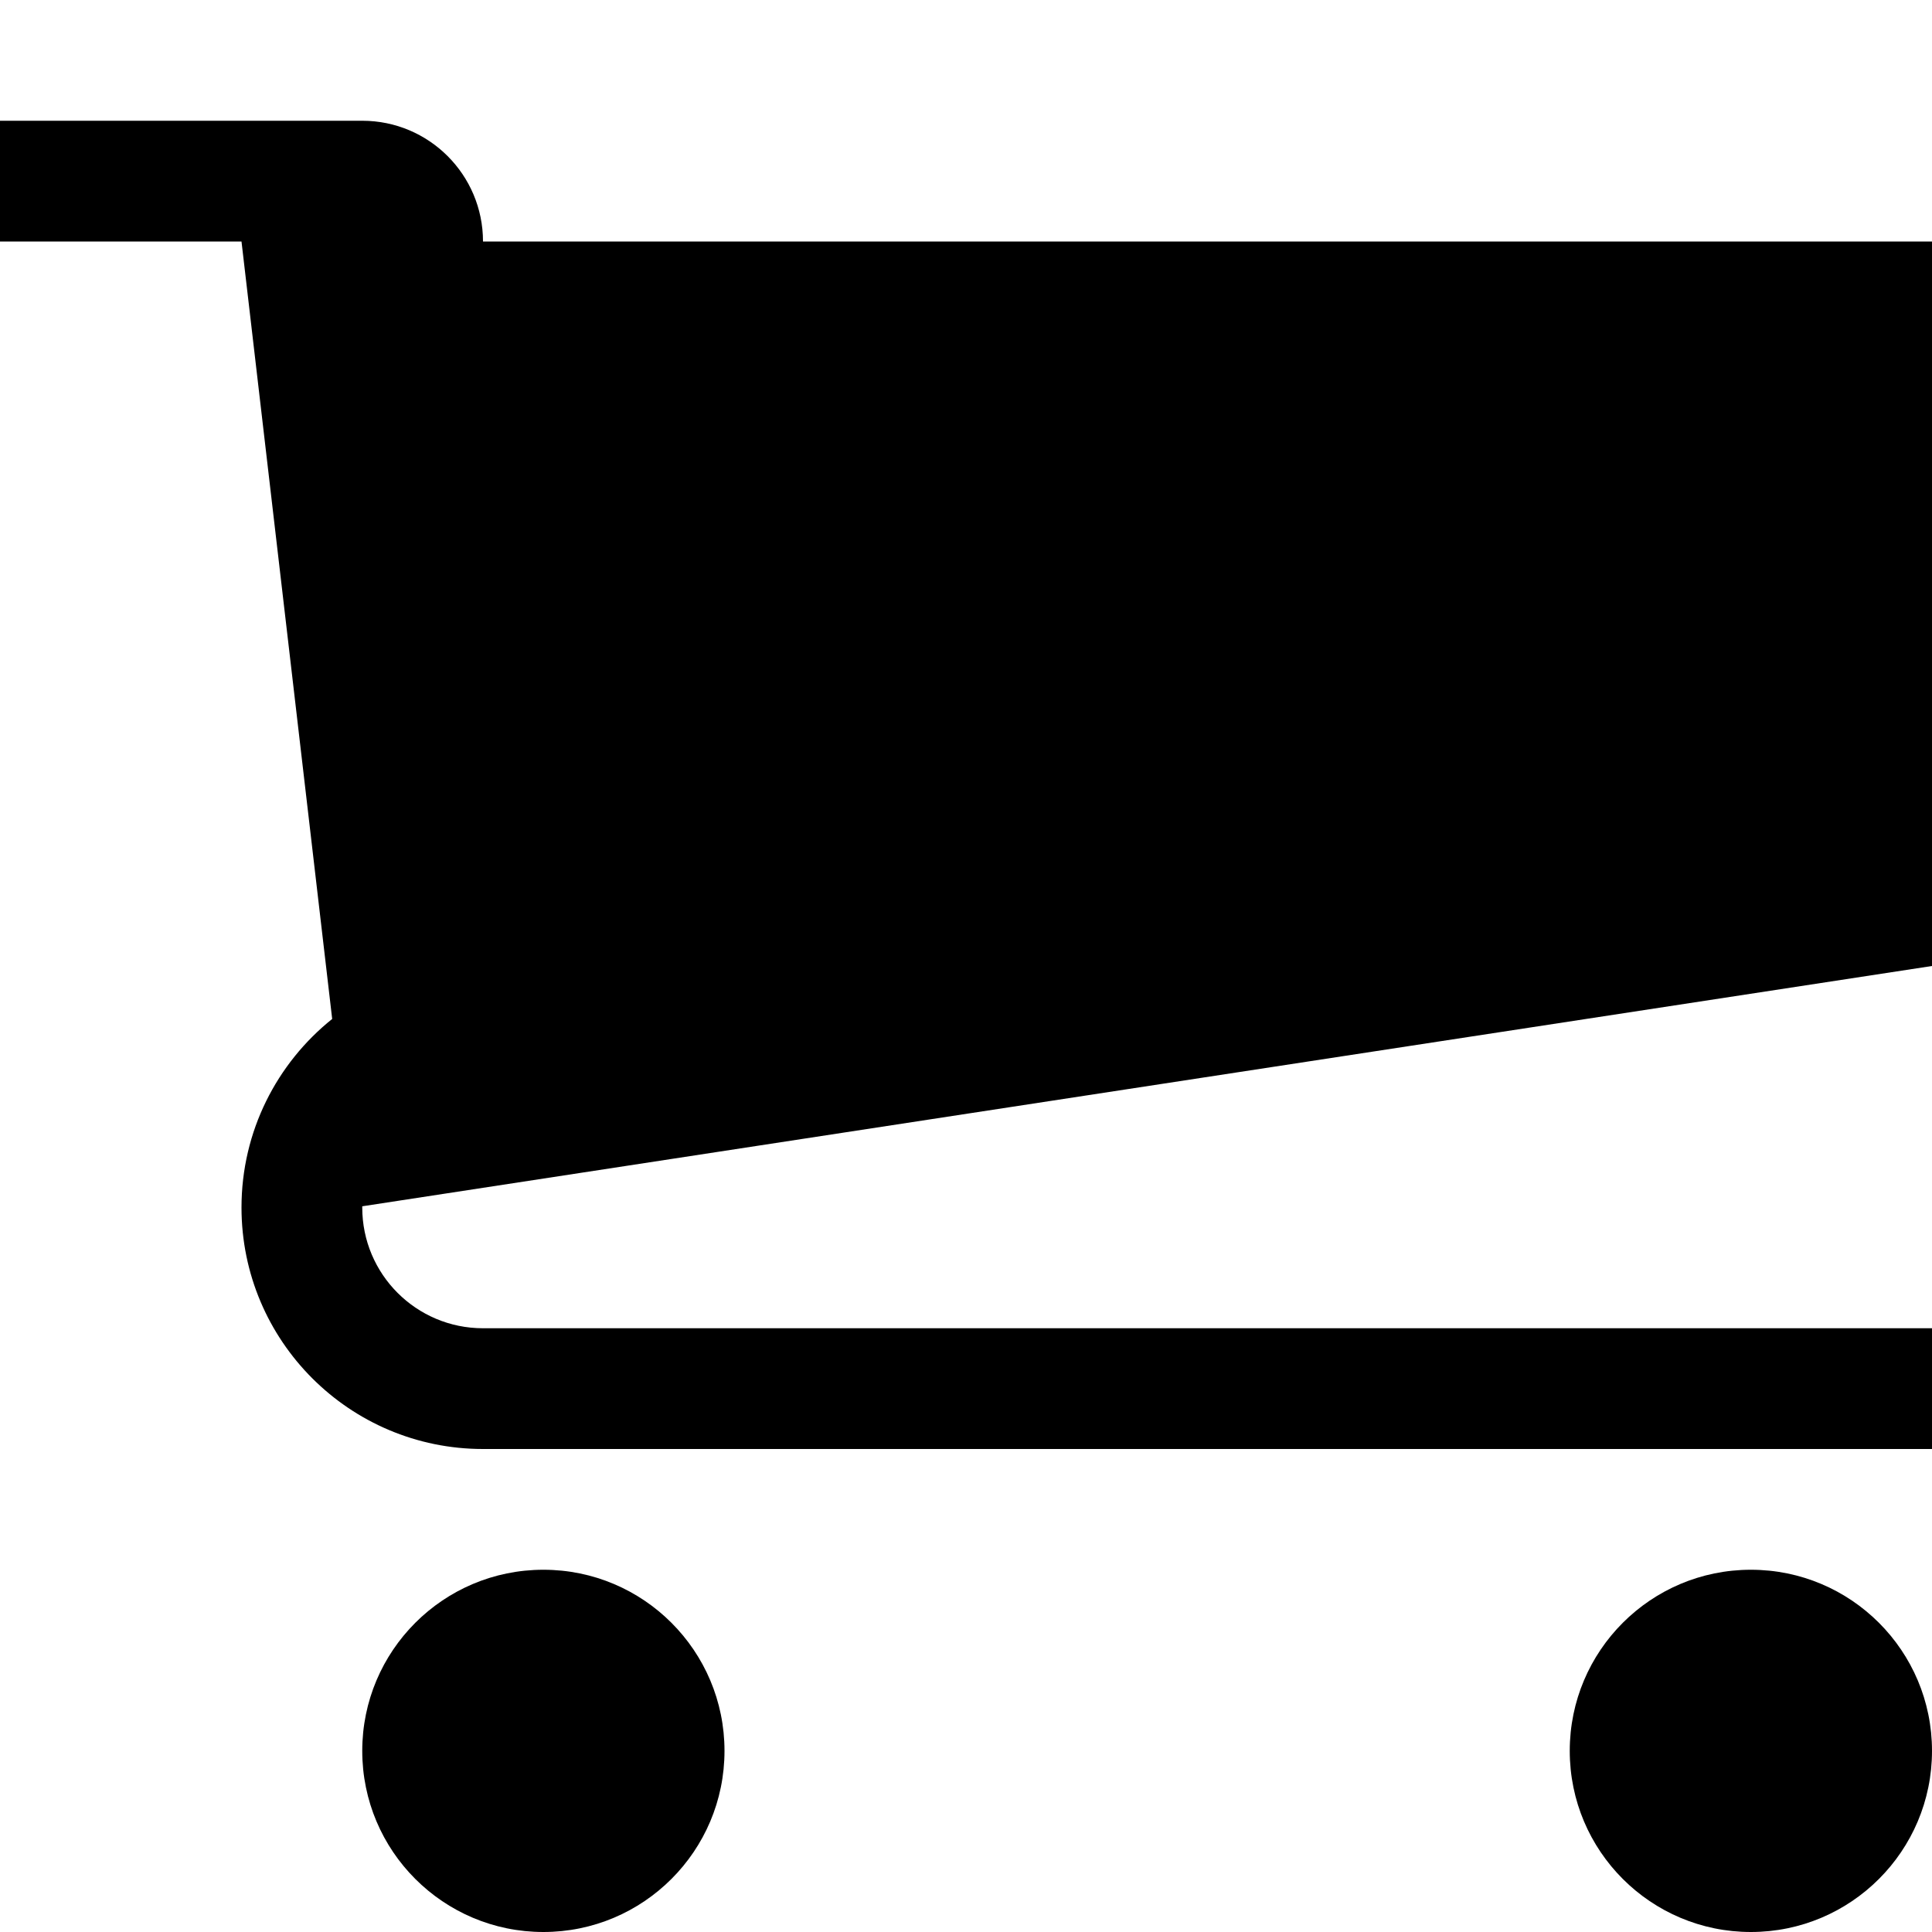
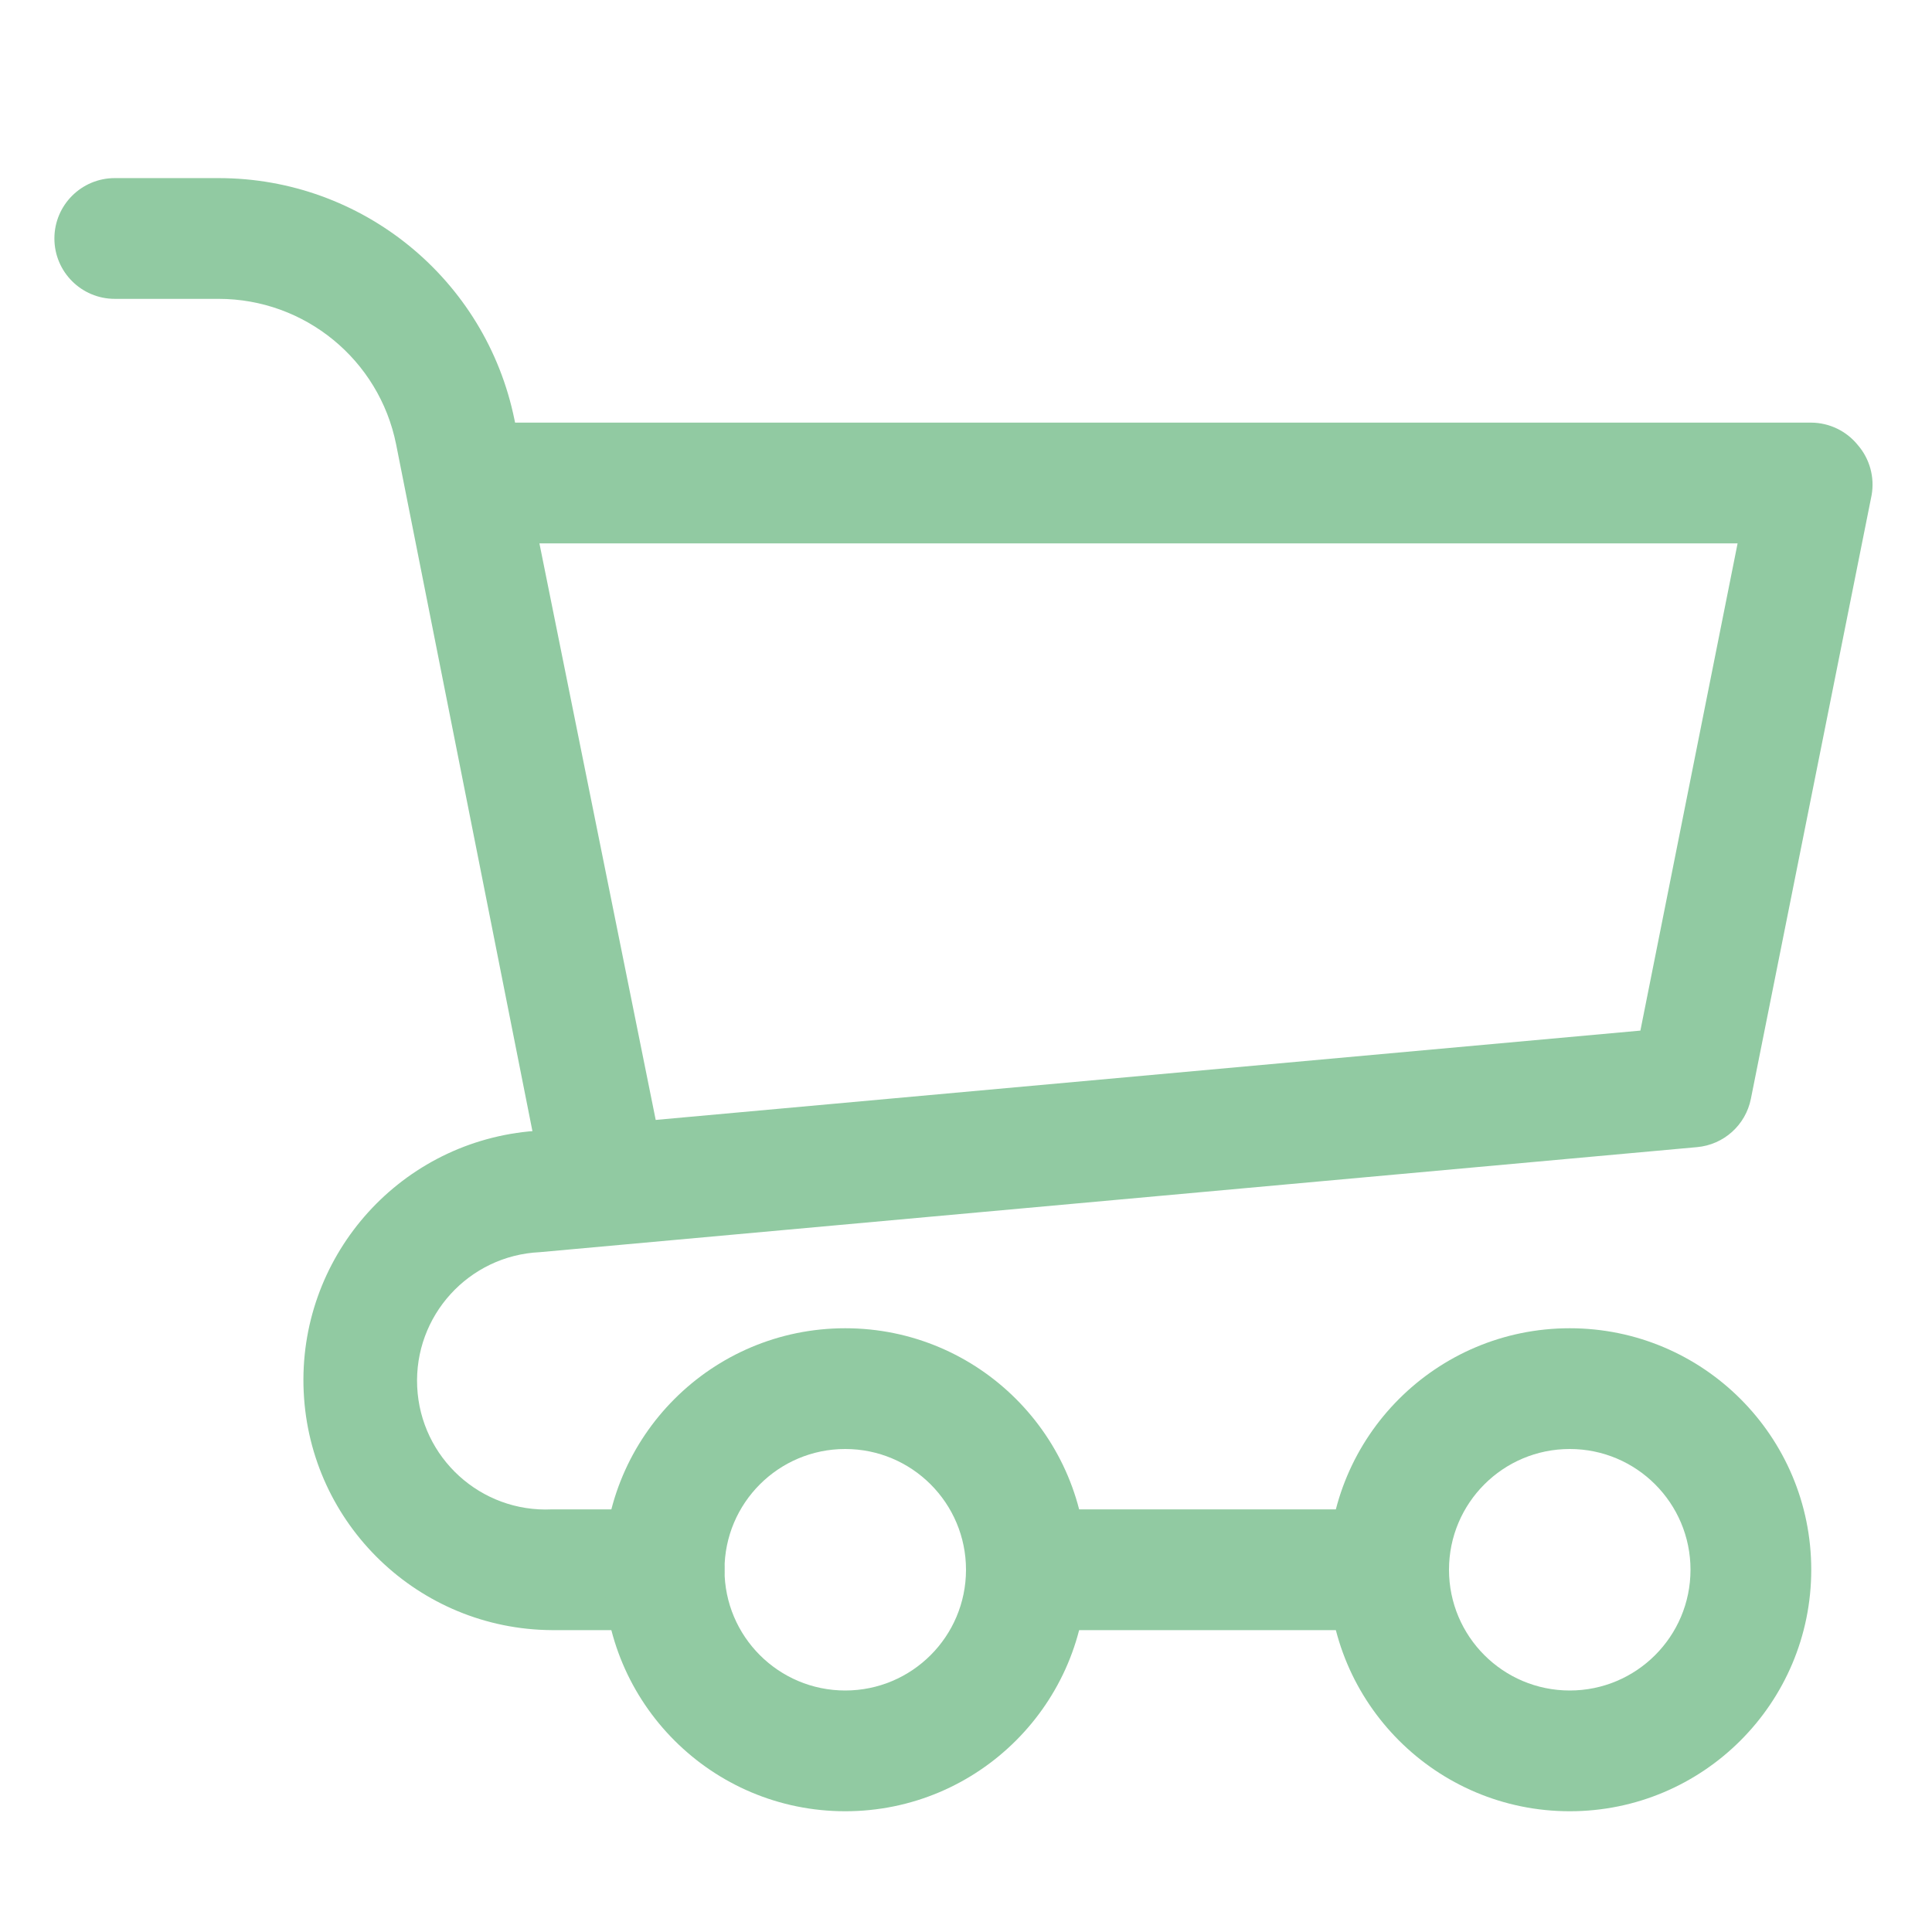
- <svg xmlns="http://www.w3.org/2000/svg" version="1.1" width="32" height="32" viewBox="0 0 32 32">
-   <path d="M12 29c0 1.657-1.343 3-3 3s-3-1.343-3-3c0-1.657 1.343-3 3-3s3 1.343 3 3z" />
-   <path d="M32 29c0 1.657-1.343 3-3 3s-3-1.343-3-3c0-1.657 1.343-3 3-3s3 1.343 3 3z" />
-   <path d="M32 16v-12h-24c0-1.105-0.895-2-2-2h-6v2h4l1.502 12.877c-0.915 0.733-1.502 1.859-1.502 3.123 0 2.209 1.791 4 4 4h24v-2h-24c-1.105 0-2-0.895-2-2 0-0.007 0-0.014 0-0.020l26-3.98z" />
+ <svg xmlns="http://www.w3.org/2000/svg" width="32" height="32">
+   <g>
+     <rect fill="none" id="canvas_background" height="402" width="582" y="-1" x="-1" />
+   </g>
+   <g>
+     <path stroke="#56ff56" stroke-width="0" fill="#91caa2" id="svg_1" d="m9.901,19.95a1,1 0 0 1 -1,-0.8l-2.34,-11.79a3,3 0 0 0 -2.94,-2.41l-1.72,0a1,1 0 0 1 0,-2l1.72,0a5,5 0 0 1 4.9,4l2.38,11.8a1,1 0 0 1 -0.8,1.2l-0.2,0z" class="cls-1" />
+     <path fill="#91caa2" id="svg_2" d="m11,27l-1.86,0a4.14,4.14 0 0 1 -0.38,-8.26l18.41,-1.67l1.61,-8.07l-20.78,0a1,1 0 0 1 0,-2l22,0a1,1 0 0 1 0.77,0.37a1,1 0 0 1 0.23,0.83l-2,10a1,1 0 0 1 -0.89,0.8l-19.17,1.74a2.13,2.13 0 0 0 0.2,4.26l1.86,0a1,1 0 0 1 0,2z" class="cls-1" />
+     <path fill="#91caa2" id="svg_3" d="m26,30a4,4 0 1 1 4,-4a4,4 0 0 1 -4,4zm0,-6a2,2 0 1 0 2,2a2,2 0 0 0 -2,-2z" class="cls-1" />
+     <path fill="#91caa2" id="svg_4" d="m14,30a4,4 0 1 1 4,-4a4,4 0 0 1 -4,4zm0,-6a2,2 0 1 0 2,2a2,2 0 0 0 -2,-2z" class="cls-1" />
+     <path fill="#91caa2" id="svg_5" d="m23,27l-6,0a1,1 0 0 1 0,-2l6,0a1,1 0 0 1 0,2z" class="cls-1" />
+   </g>
</svg>
